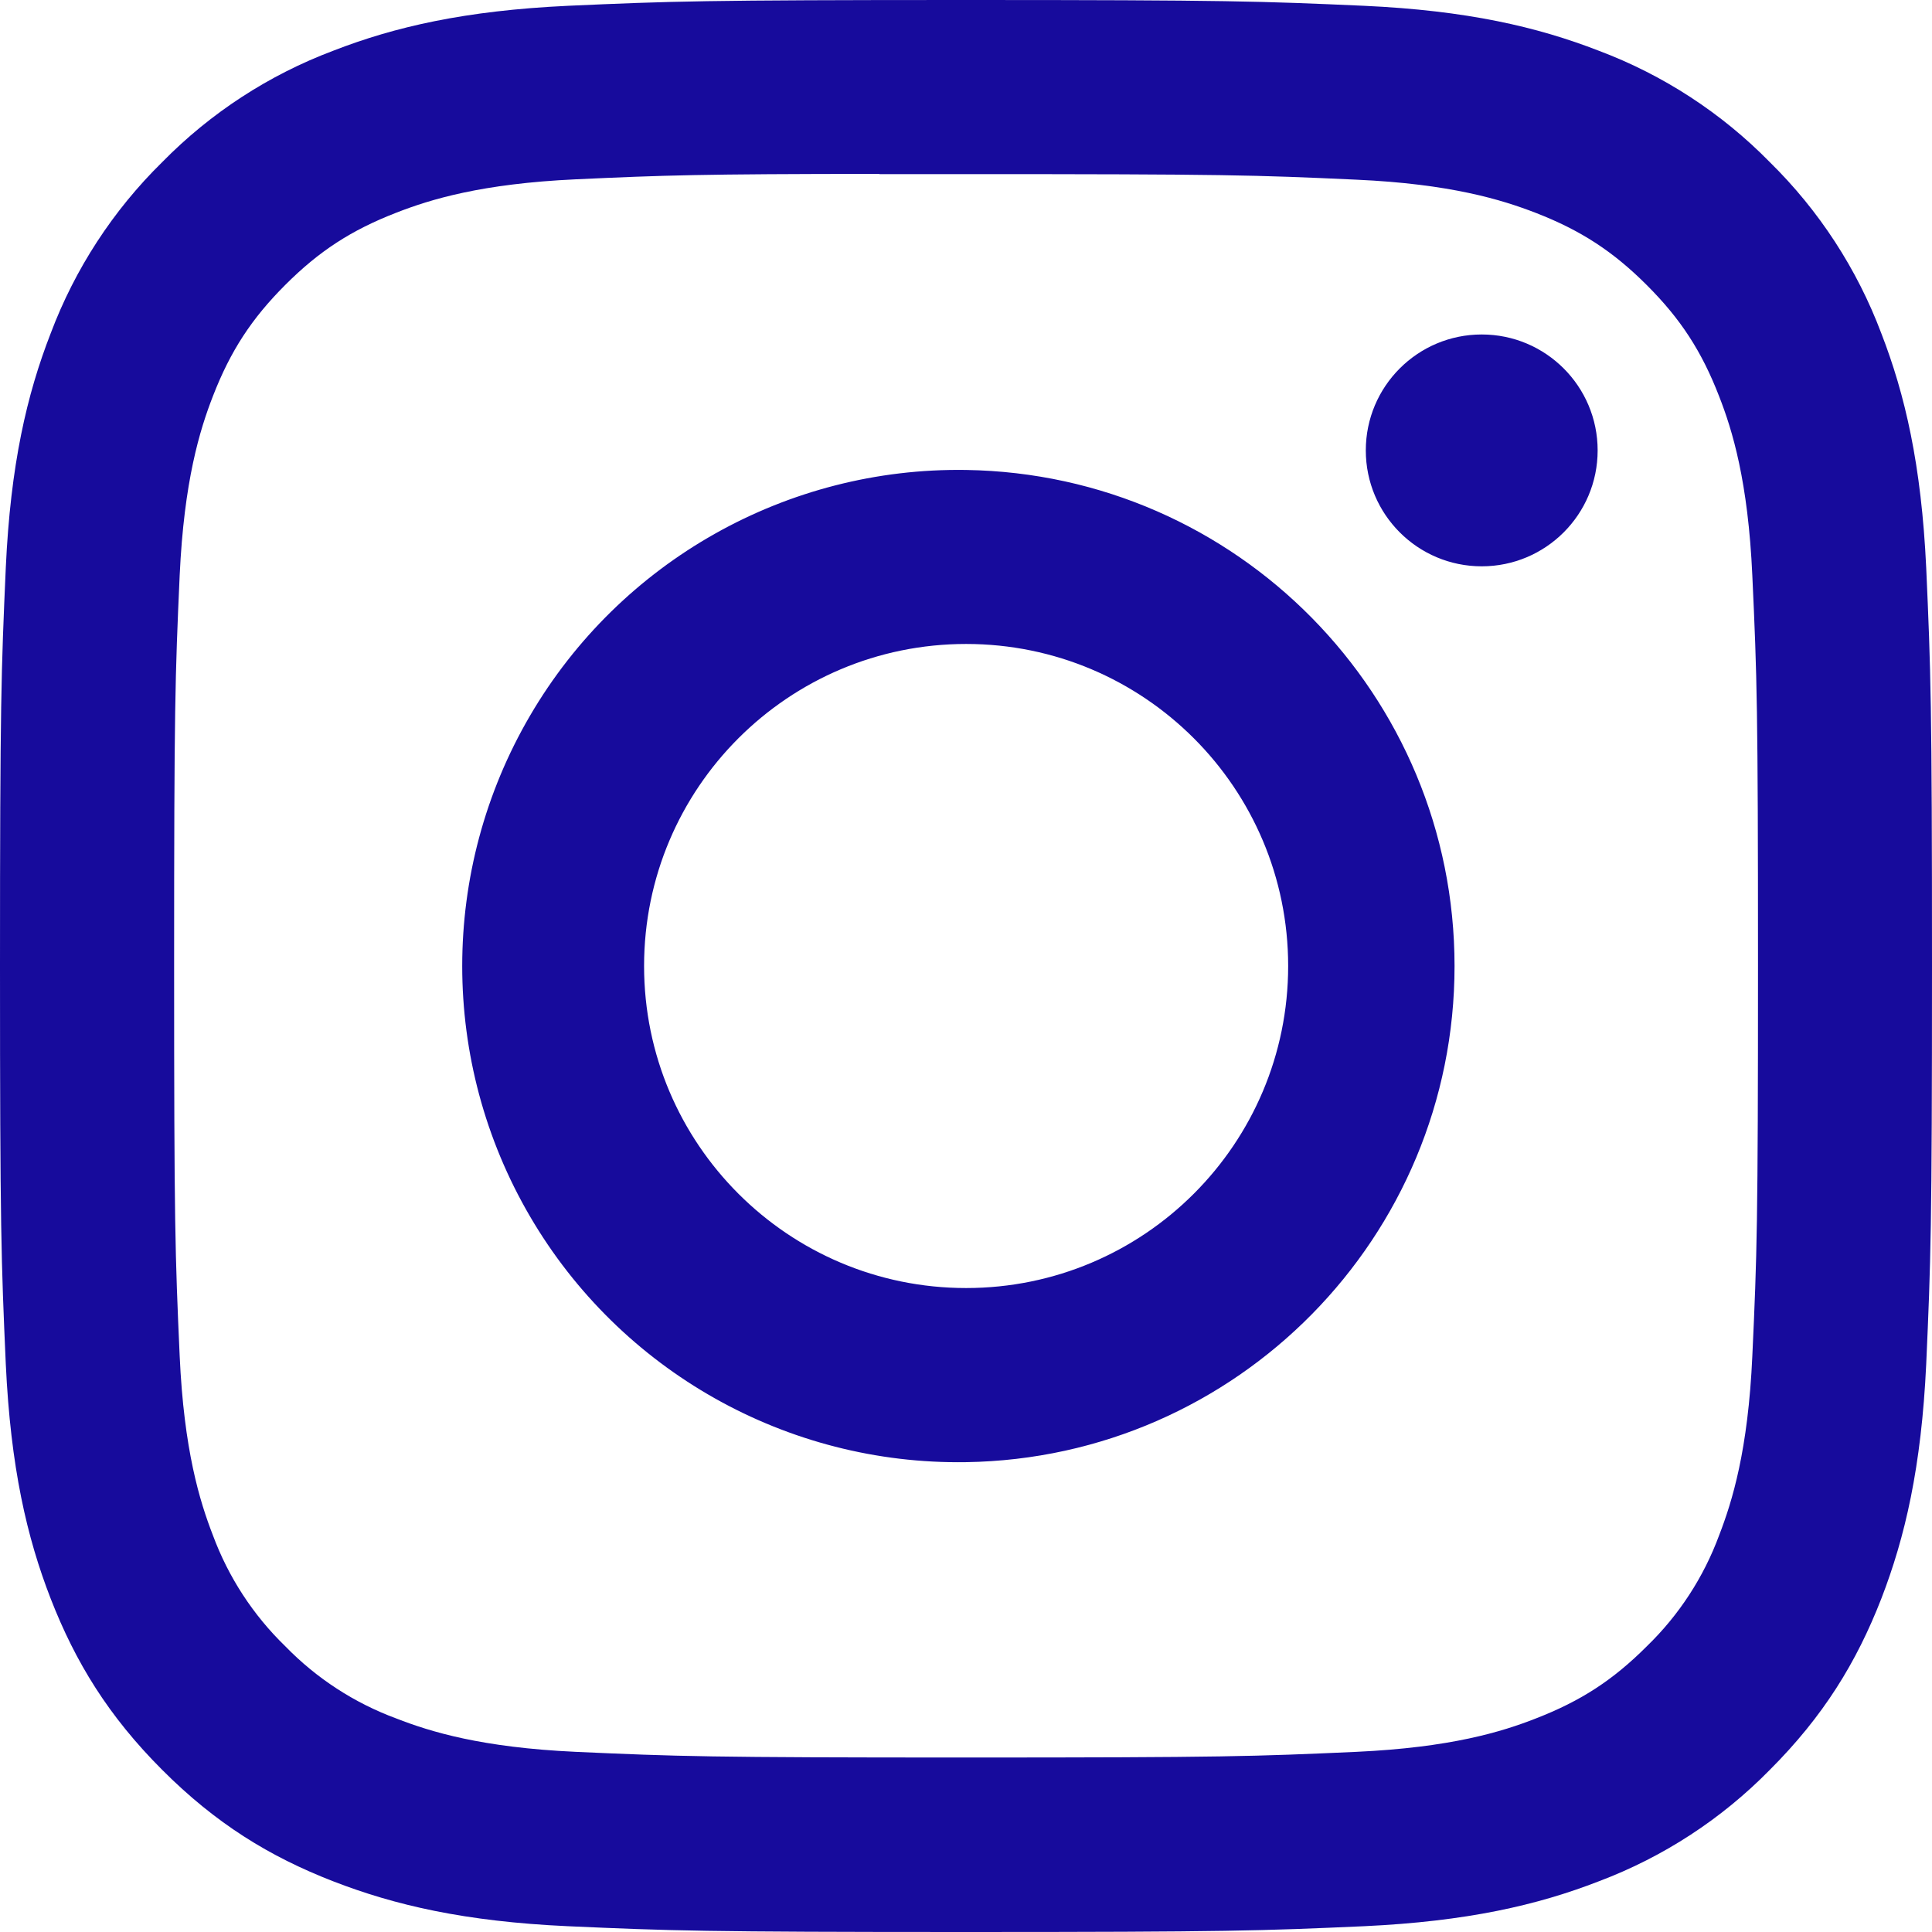
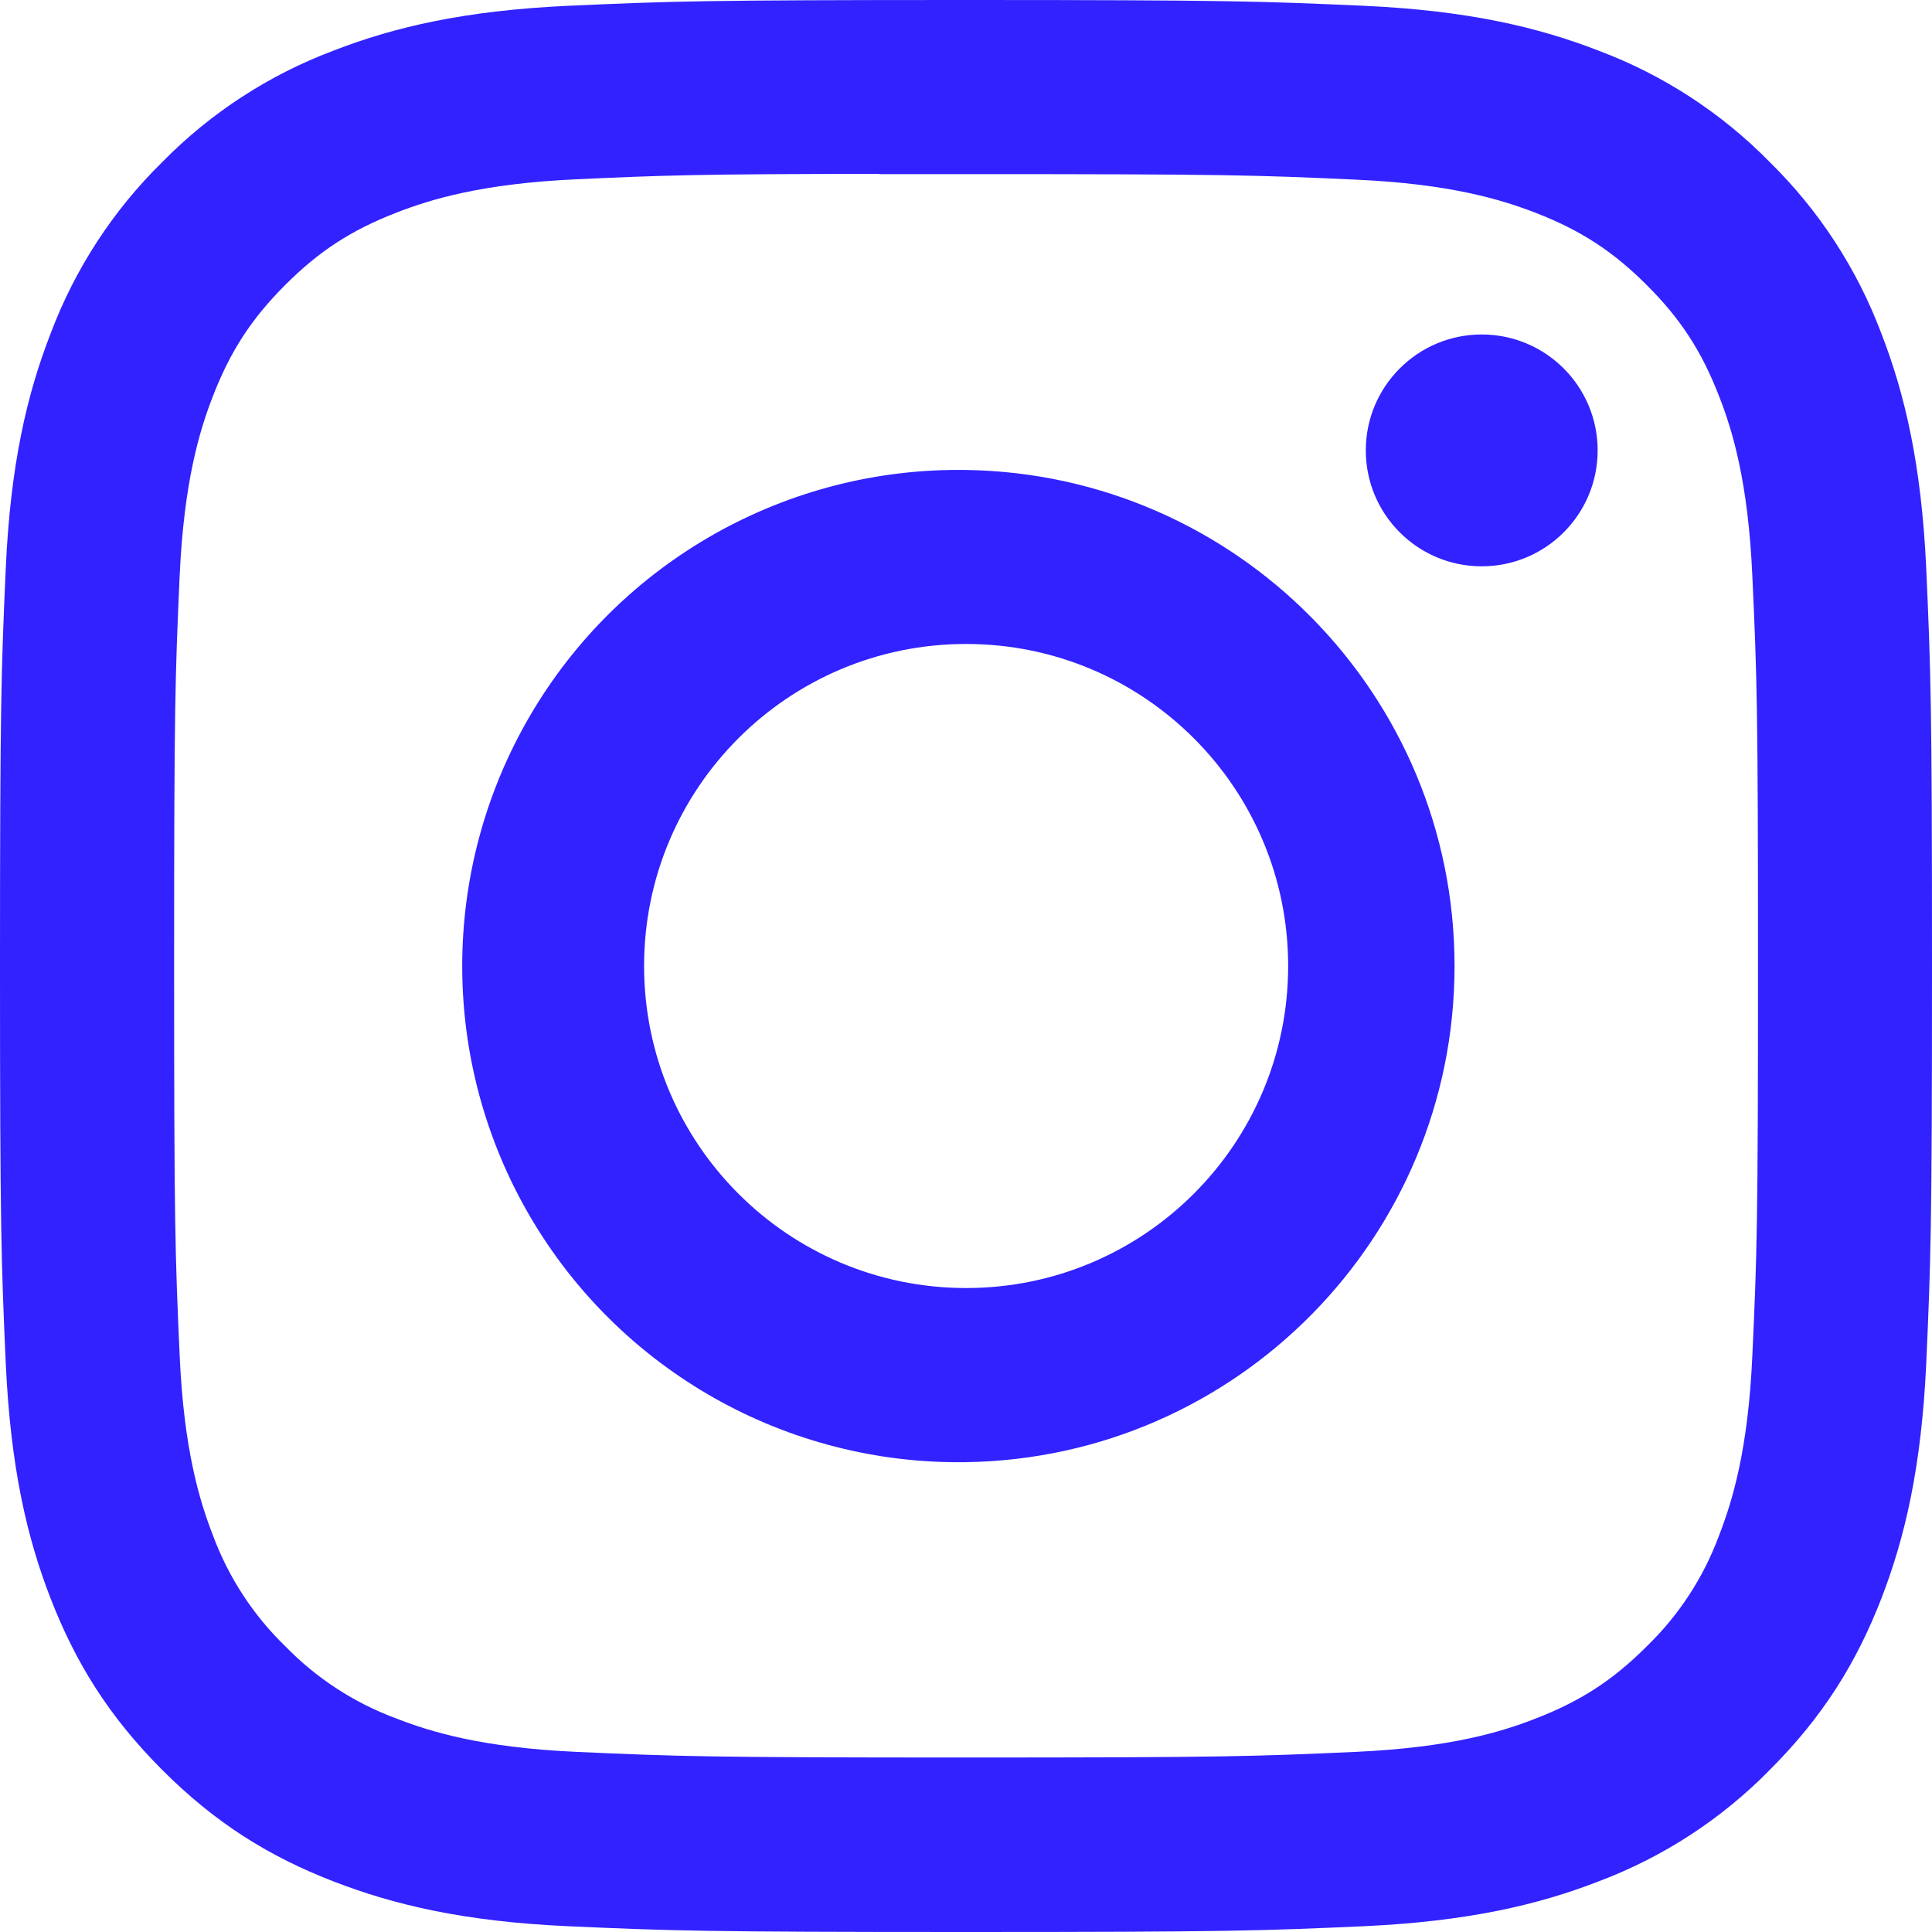
- <svg xmlns="http://www.w3.org/2000/svg" width="16" height="16" fill="#170b9c" class="bi bi-instagram" viewBox="0 0 16 16">
+ <svg xmlns="http://www.w3.org/2000/svg" width="16" height="16" fill="#3122ff" class="bi bi-instagram" viewBox="0 0 16 16">
  <path d="M8 0C5.829 0 5.556.01 4.703.048 3.85.088 3.269.222 2.76.42a3.917 3.917 0 0 0-1.417.923A3.927 3.927 0 0 0 .42 2.76C.222 3.268.087 3.85.048 4.7.01 5.555 0 5.827 0 8.001c0 2.172.01 2.444.048 3.297.04.852.174 1.433.372 1.942.205.526.478.972.923 1.417.444.445.89.719 1.416.923.51.198 1.09.333 1.942.372C5.555 15.99 5.827 16 8 16s2.444-.01 3.298-.048c.851-.04 1.434-.174 1.943-.372a3.916 3.916 0 0 0 1.416-.923c.445-.445.718-.891.923-1.417.197-.509.332-1.09.372-1.942C15.99 10.445 16 10.173 16 8s-.01-2.445-.048-3.299c-.04-.851-.175-1.433-.372-1.941a3.926 3.926 0 0 0-.923-1.417A3.911 3.911 0 0 0 13.24.42c-.51-.198-1.092-.333-1.943-.372C10.443.01 10.172 0 7.998 0h.003zm-.717 1.442h.718c2.136 0 2.389.007 3.232.046.78.035 1.204.166 1.486.275.373.145.64.319.92.599.28.28.453.546.598.92.11.281.24.705.275 1.485.039.843.047 1.096.047 3.231s-.008 2.389-.047 3.232c-.035.78-.166 1.203-.275 1.485a2.47 2.47 0 0 1-.599.919c-.28.28-.546.453-.92.598-.28.11-.704.24-1.485.276-.843.038-1.096.047-3.232.047s-2.39-.009-3.233-.047c-.78-.036-1.203-.166-1.485-.276a2.478 2.478 0 0 1-.92-.598 2.48 2.48 0 0 1-.6-.92c-.109-.281-.24-.705-.275-1.485-.038-.843-.046-1.096-.046-3.233 0-2.136.008-2.388.046-3.231.036-.78.166-1.204.276-1.486.145-.373.319-.64.599-.92.28-.28.546-.453.92-.598.282-.11.705-.24 1.485-.276.738-.034 1.024-.044 2.515-.045v.002zm4.988 1.328a.96.96 0 1 0 0 1.92.96.96 0 0 0 0-1.92zm-4.27 1.122a4.109 4.109 0 1 0 0 8.217 4.109 4.109 0 0 0 0-8.217zm0 1.441a2.667 2.667 0 1 1 0 5.334 2.667 2.667 0 0 1 0-5.334z" />
</svg>
